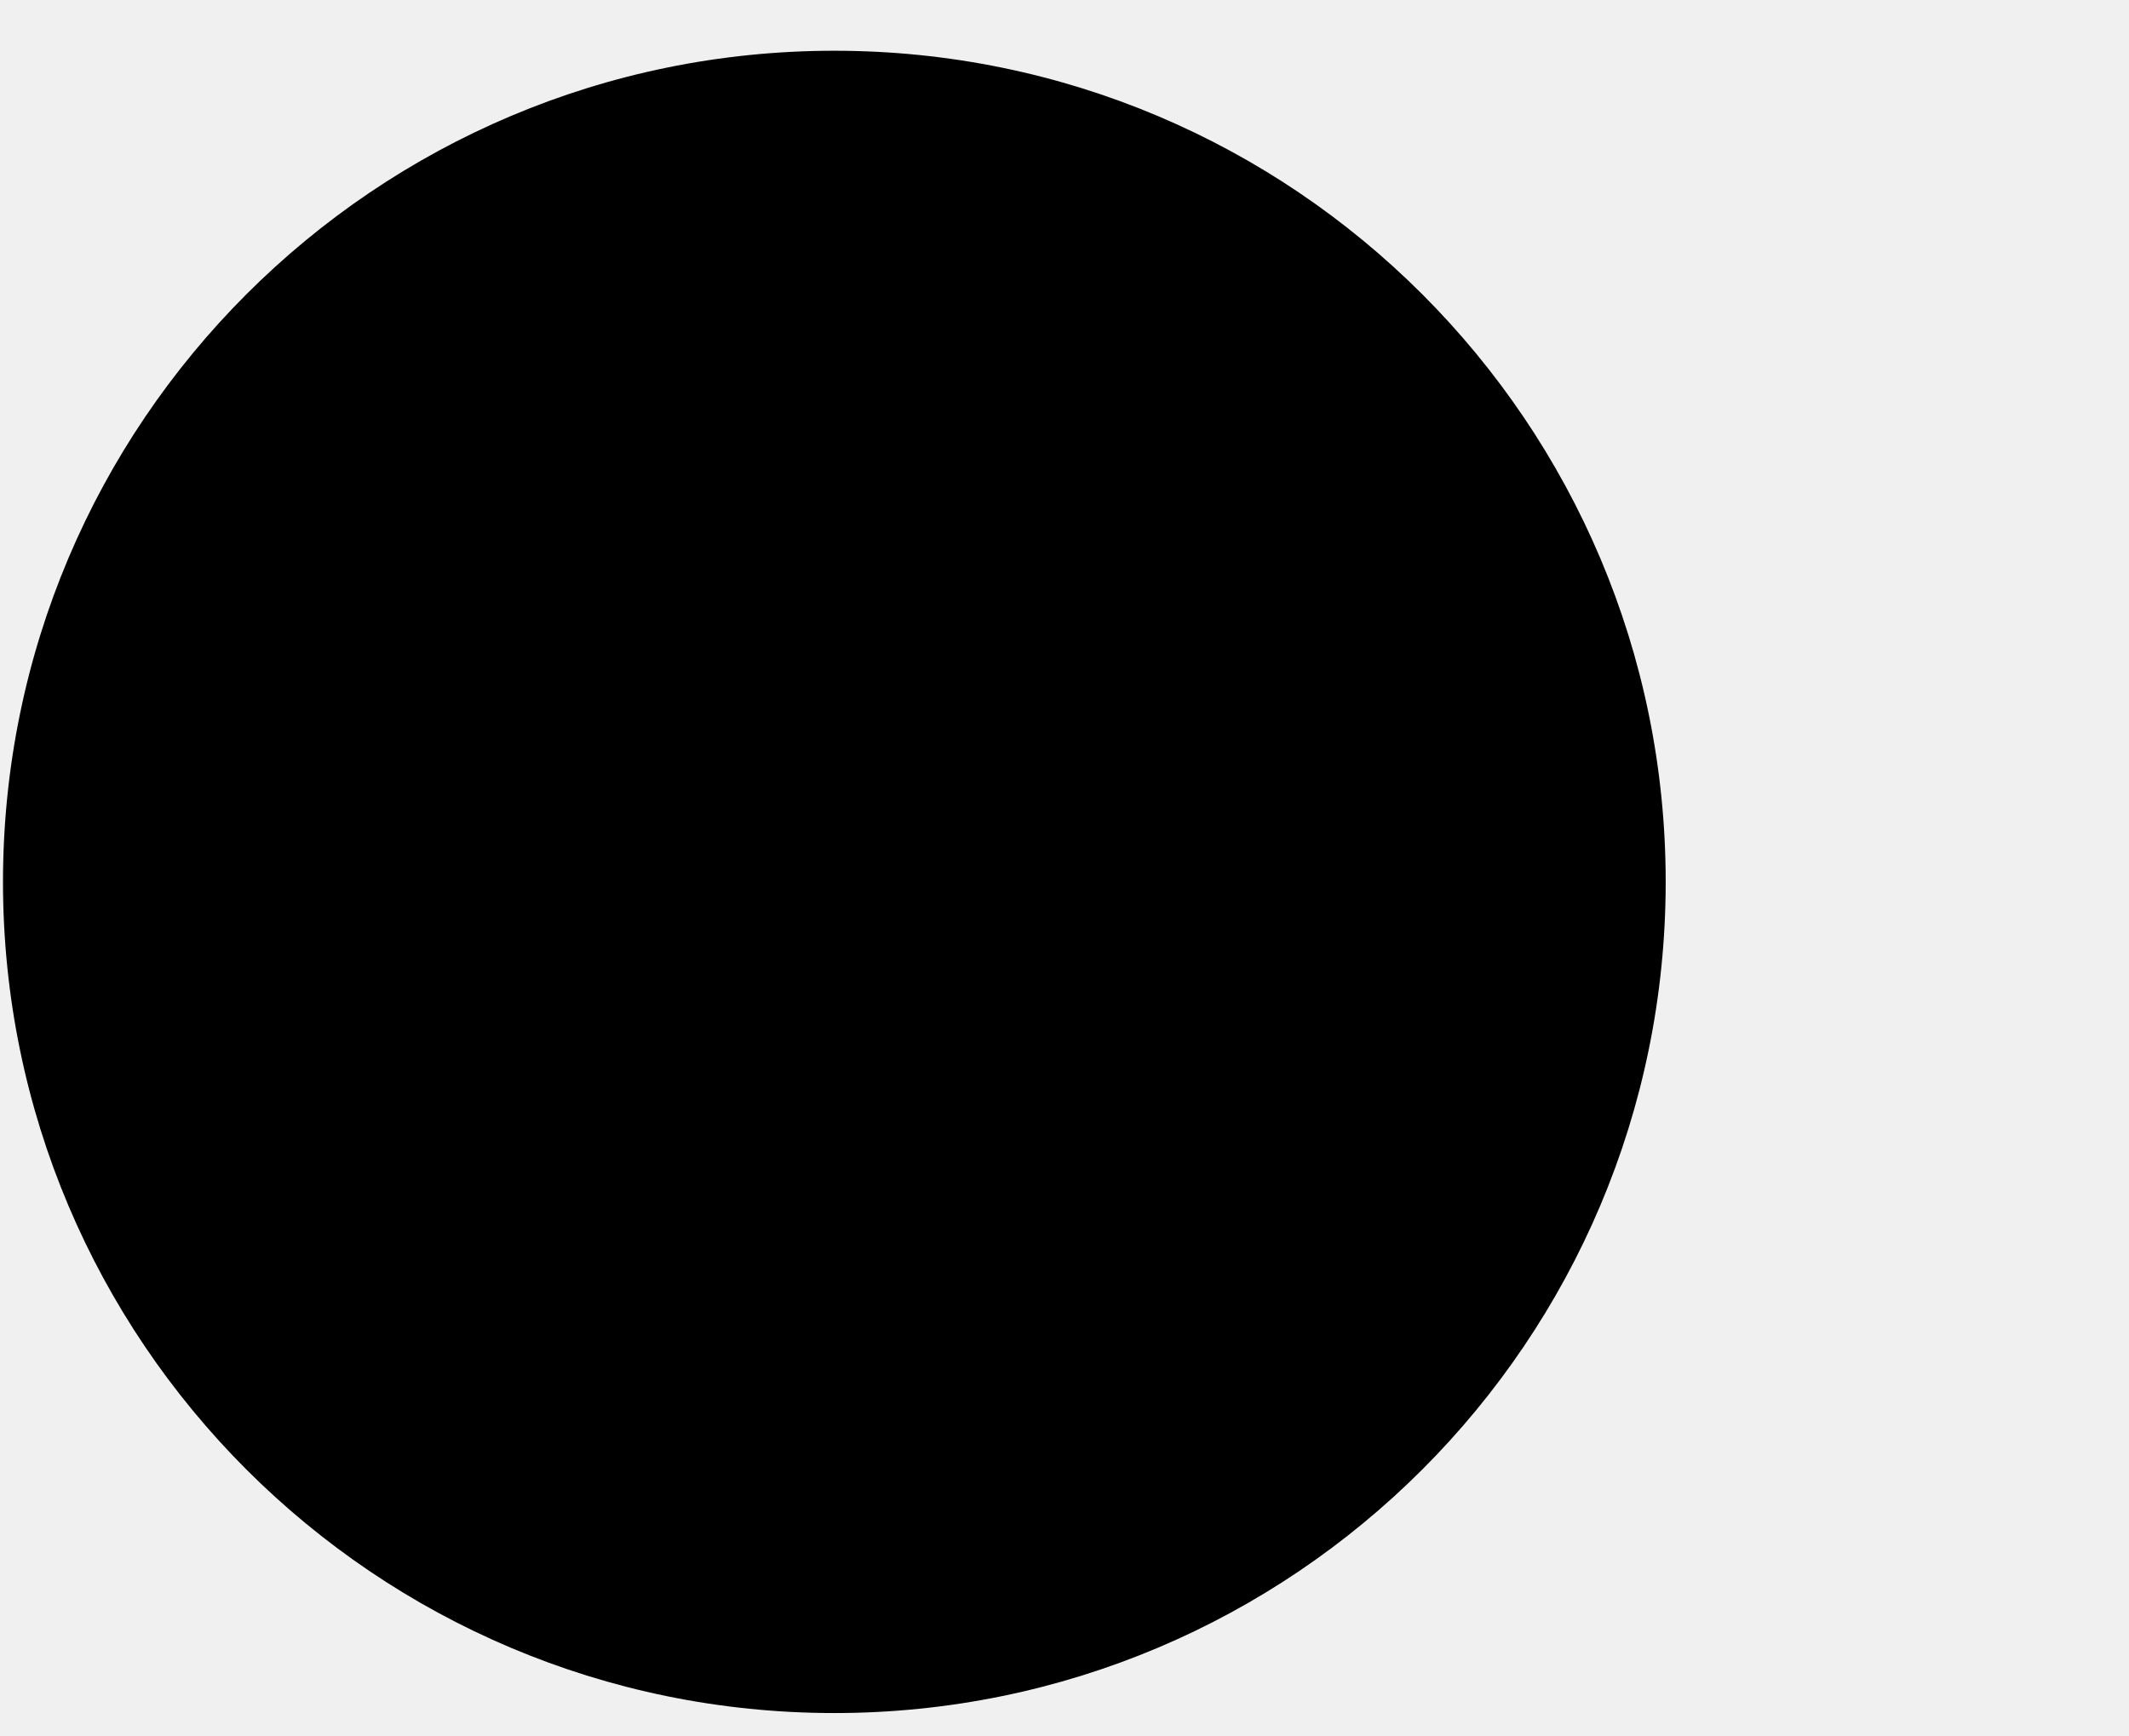
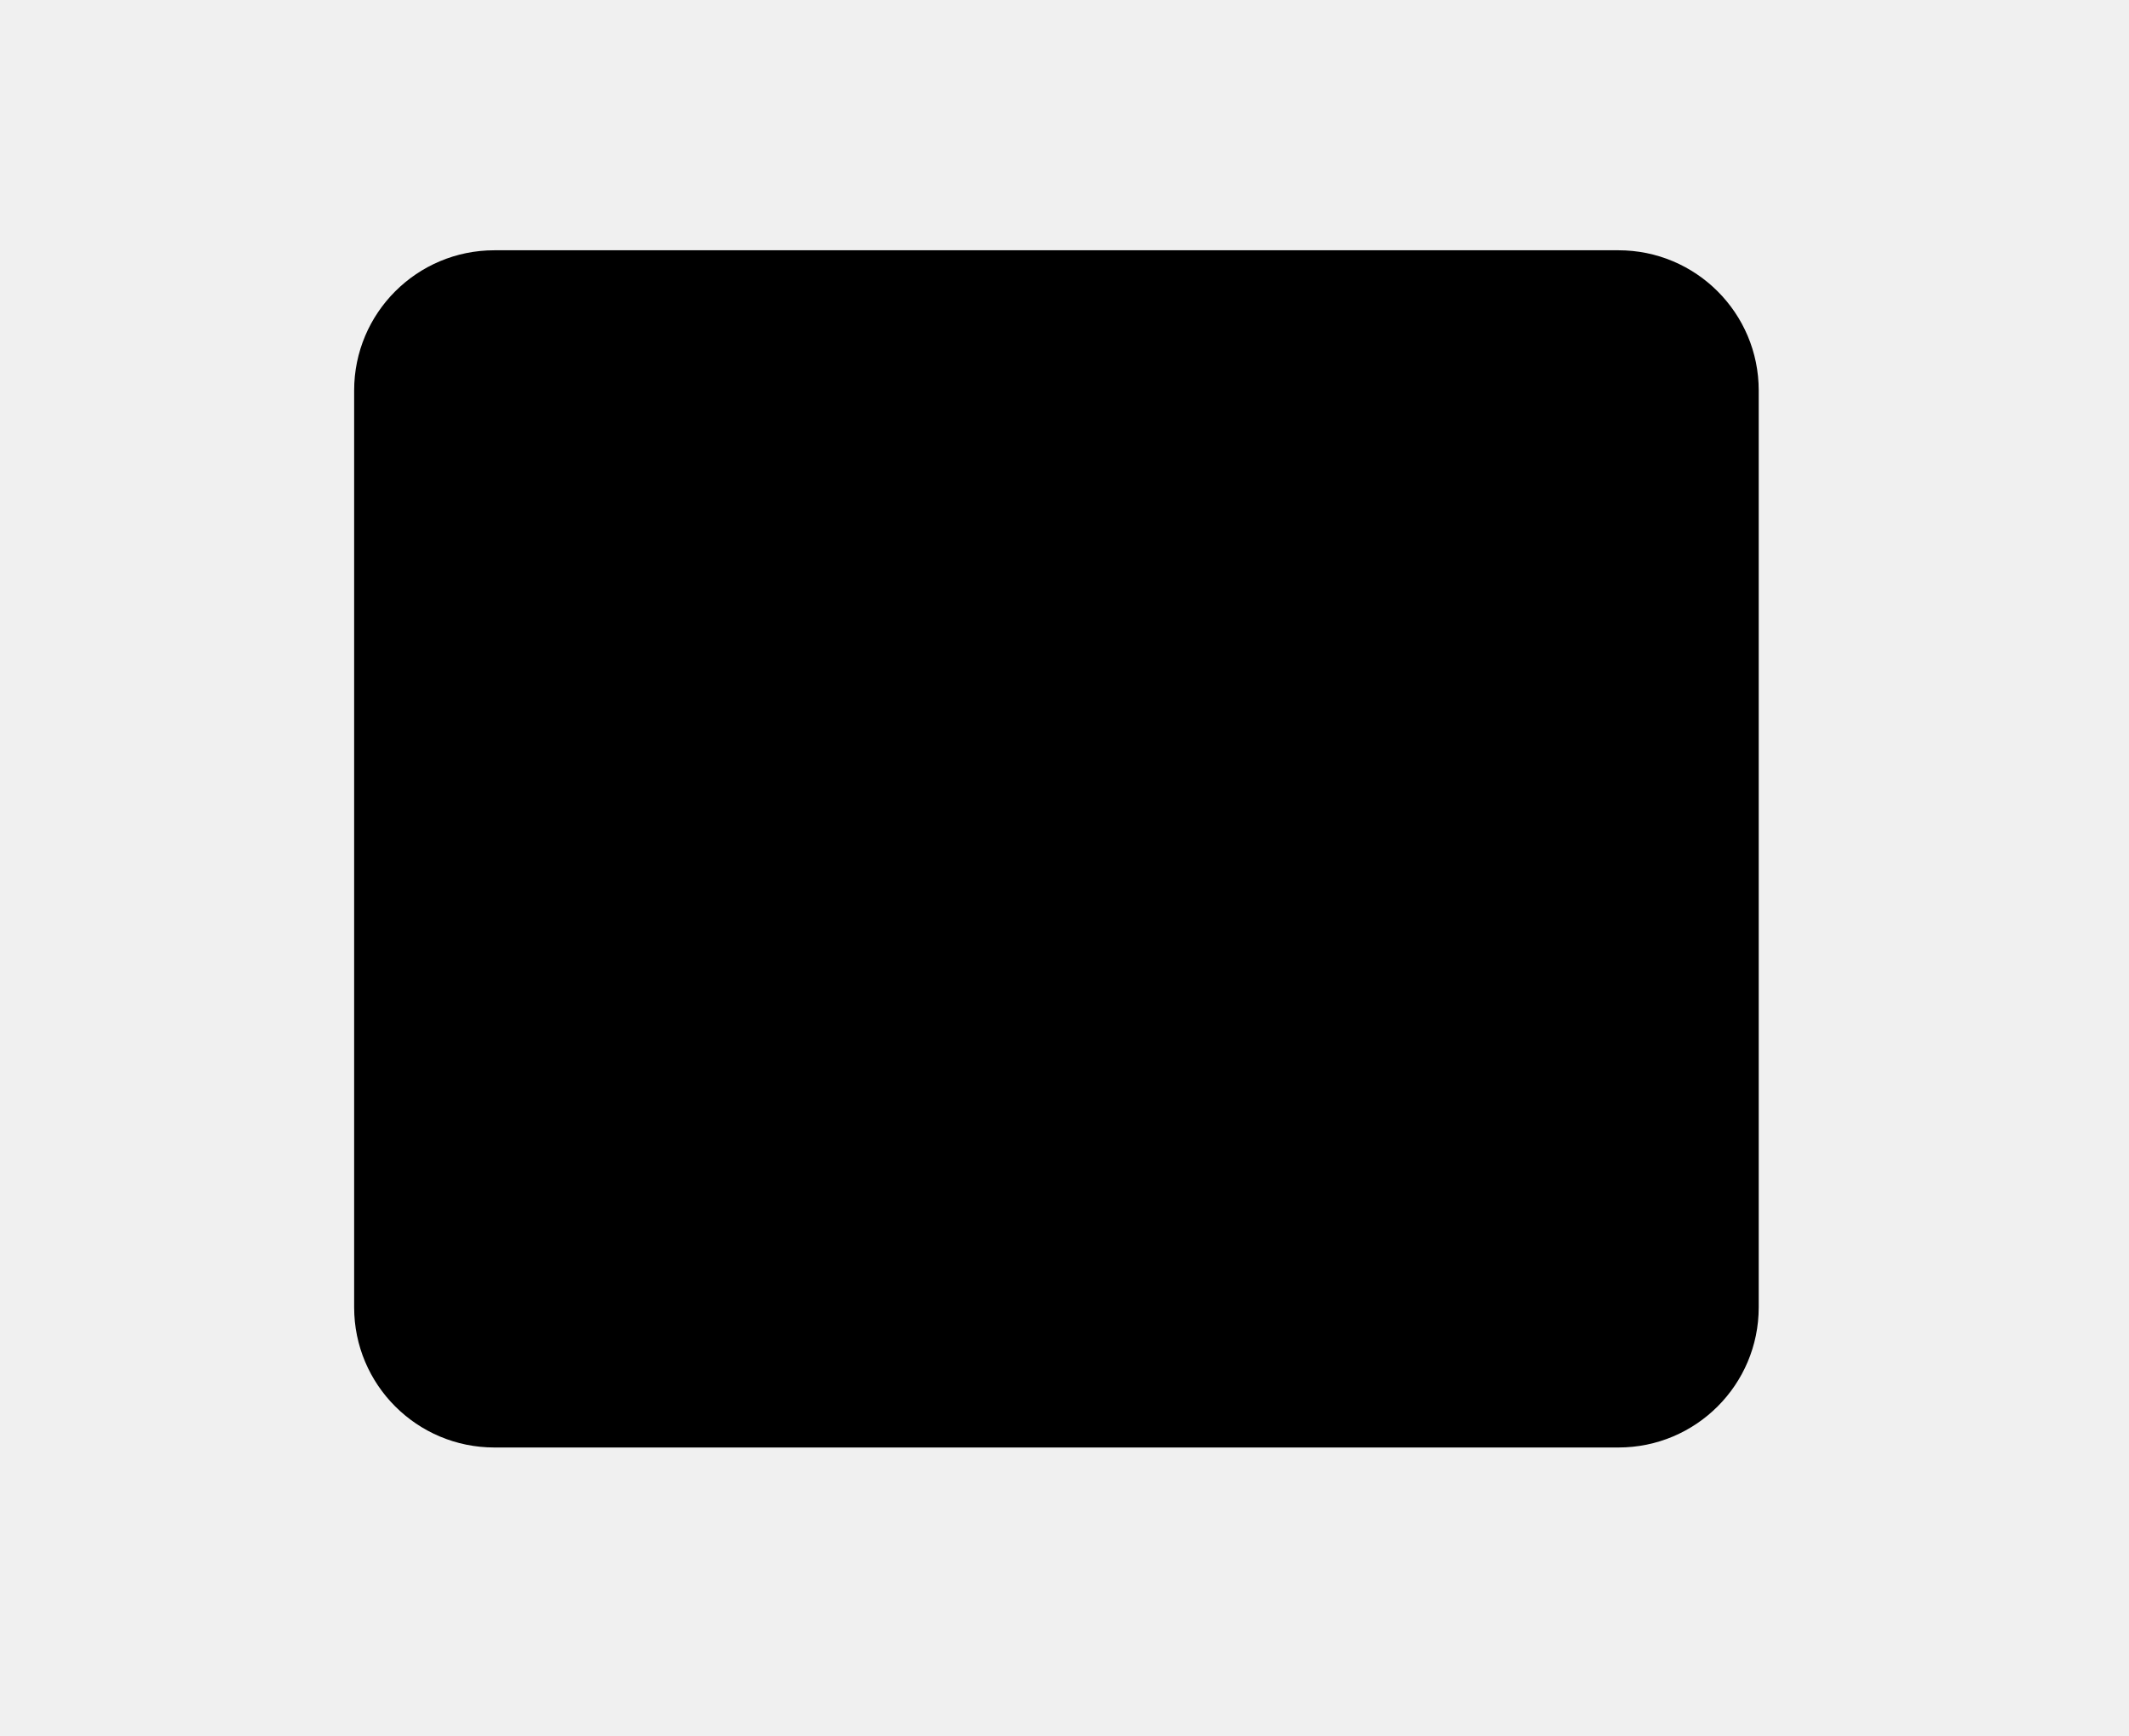
<svg xmlns="http://www.w3.org/2000/svg" version="1.1" id="svg4518" width="195" height="159" viewBox="0 0 195 159">
  <defs id="defs4522" />
  <g id="layer2" style="display:inline" />
  <g id="layer3" style="opacity:1">
-     <circle style="opacity:1;fill:#000000;fill-opacity:1;stroke:none;stroke-width:4.273;stroke-linecap:butt;stroke-linejoin:miter;stroke-miterlimit:4;stroke-dasharray:none;stroke-dashoffset:0;stroke-opacity:1;paint-order:fill markers stroke" id="path817" cx="76.419" cy="80.794" r="76.145" />
-     <flowRoot xml:space="preserve" id="flowRoot4544" style="font-style:normal;font-variant:normal;font-weight:normal;font-stretch:normal;font-size:40px;line-height:1.25;font-family:'Cambria Math';-inkscape-font-specification:'Cambria Math';letter-spacing:0px;word-spacing:0px;opacity:1;fill:#ffffff;fill-opacity:1;stroke:none" transform="matrix(2.409892,0,0,1.386367,-78.05316,-21.01678)">
+     <rect style="opacity:1;fill:#000000;fill-opacity:1;stroke:none;stroke-width:4.116;stroke-linecap:butt;stroke-linejoin:miter;stroke-miterlimit:4;stroke-dasharray:none;stroke-dashoffset:0;stroke-opacity:1;paint-order:fill markers stroke" id="rect823" width="128.648" height="109.681" x="32.437" y="22.929" ry="12.844" />
+     <flowRoot xml:space="preserve" id="flowRoot4544" style="font-style:normal;font-variant:normal;font-weight:normal;font-stretch:normal;font-size:40px;line-height:1.25;font-family:'Cambria Math';-inkscape-font-specification:'Cambria Math';letter-spacing:0px;word-spacing:0px;opacity:1;fill:#ffffff;fill-opacity:1;stroke:none" transform="matrix(2.409892,0,0,1.386367,-57.16152,-24.31546)">
      <flowRegion id="flowRegion4546" style="font-style:normal;font-variant:normal;font-weight:normal;font-stretch:normal;font-family:'Cambria Math';-inkscape-font-specification:'Cambria Math';fill:#ffffff;fill-opacity:1">
        <rect id="rect4548" width="170.982" height="175.93" x="36.835" y="20.455" style="font-style:normal;font-variant:normal;font-weight:normal;font-stretch:normal;font-family:'Cambria Math';-inkscape-font-specification:'Cambria Math';fill:#ffffff;fill-opacity:1" />
      </flowRegion>
      <flowPara id="flowPara4550" style="font-style:normal;font-variant:normal;font-weight:normal;font-stretch:normal;font-size:96px;font-family:'Cambria Math';-inkscape-font-specification:'Cambria Math';fill:#ffffff;fill-opacity:1">k</flowPara>
    </flowRoot>
  </g>
</svg>
